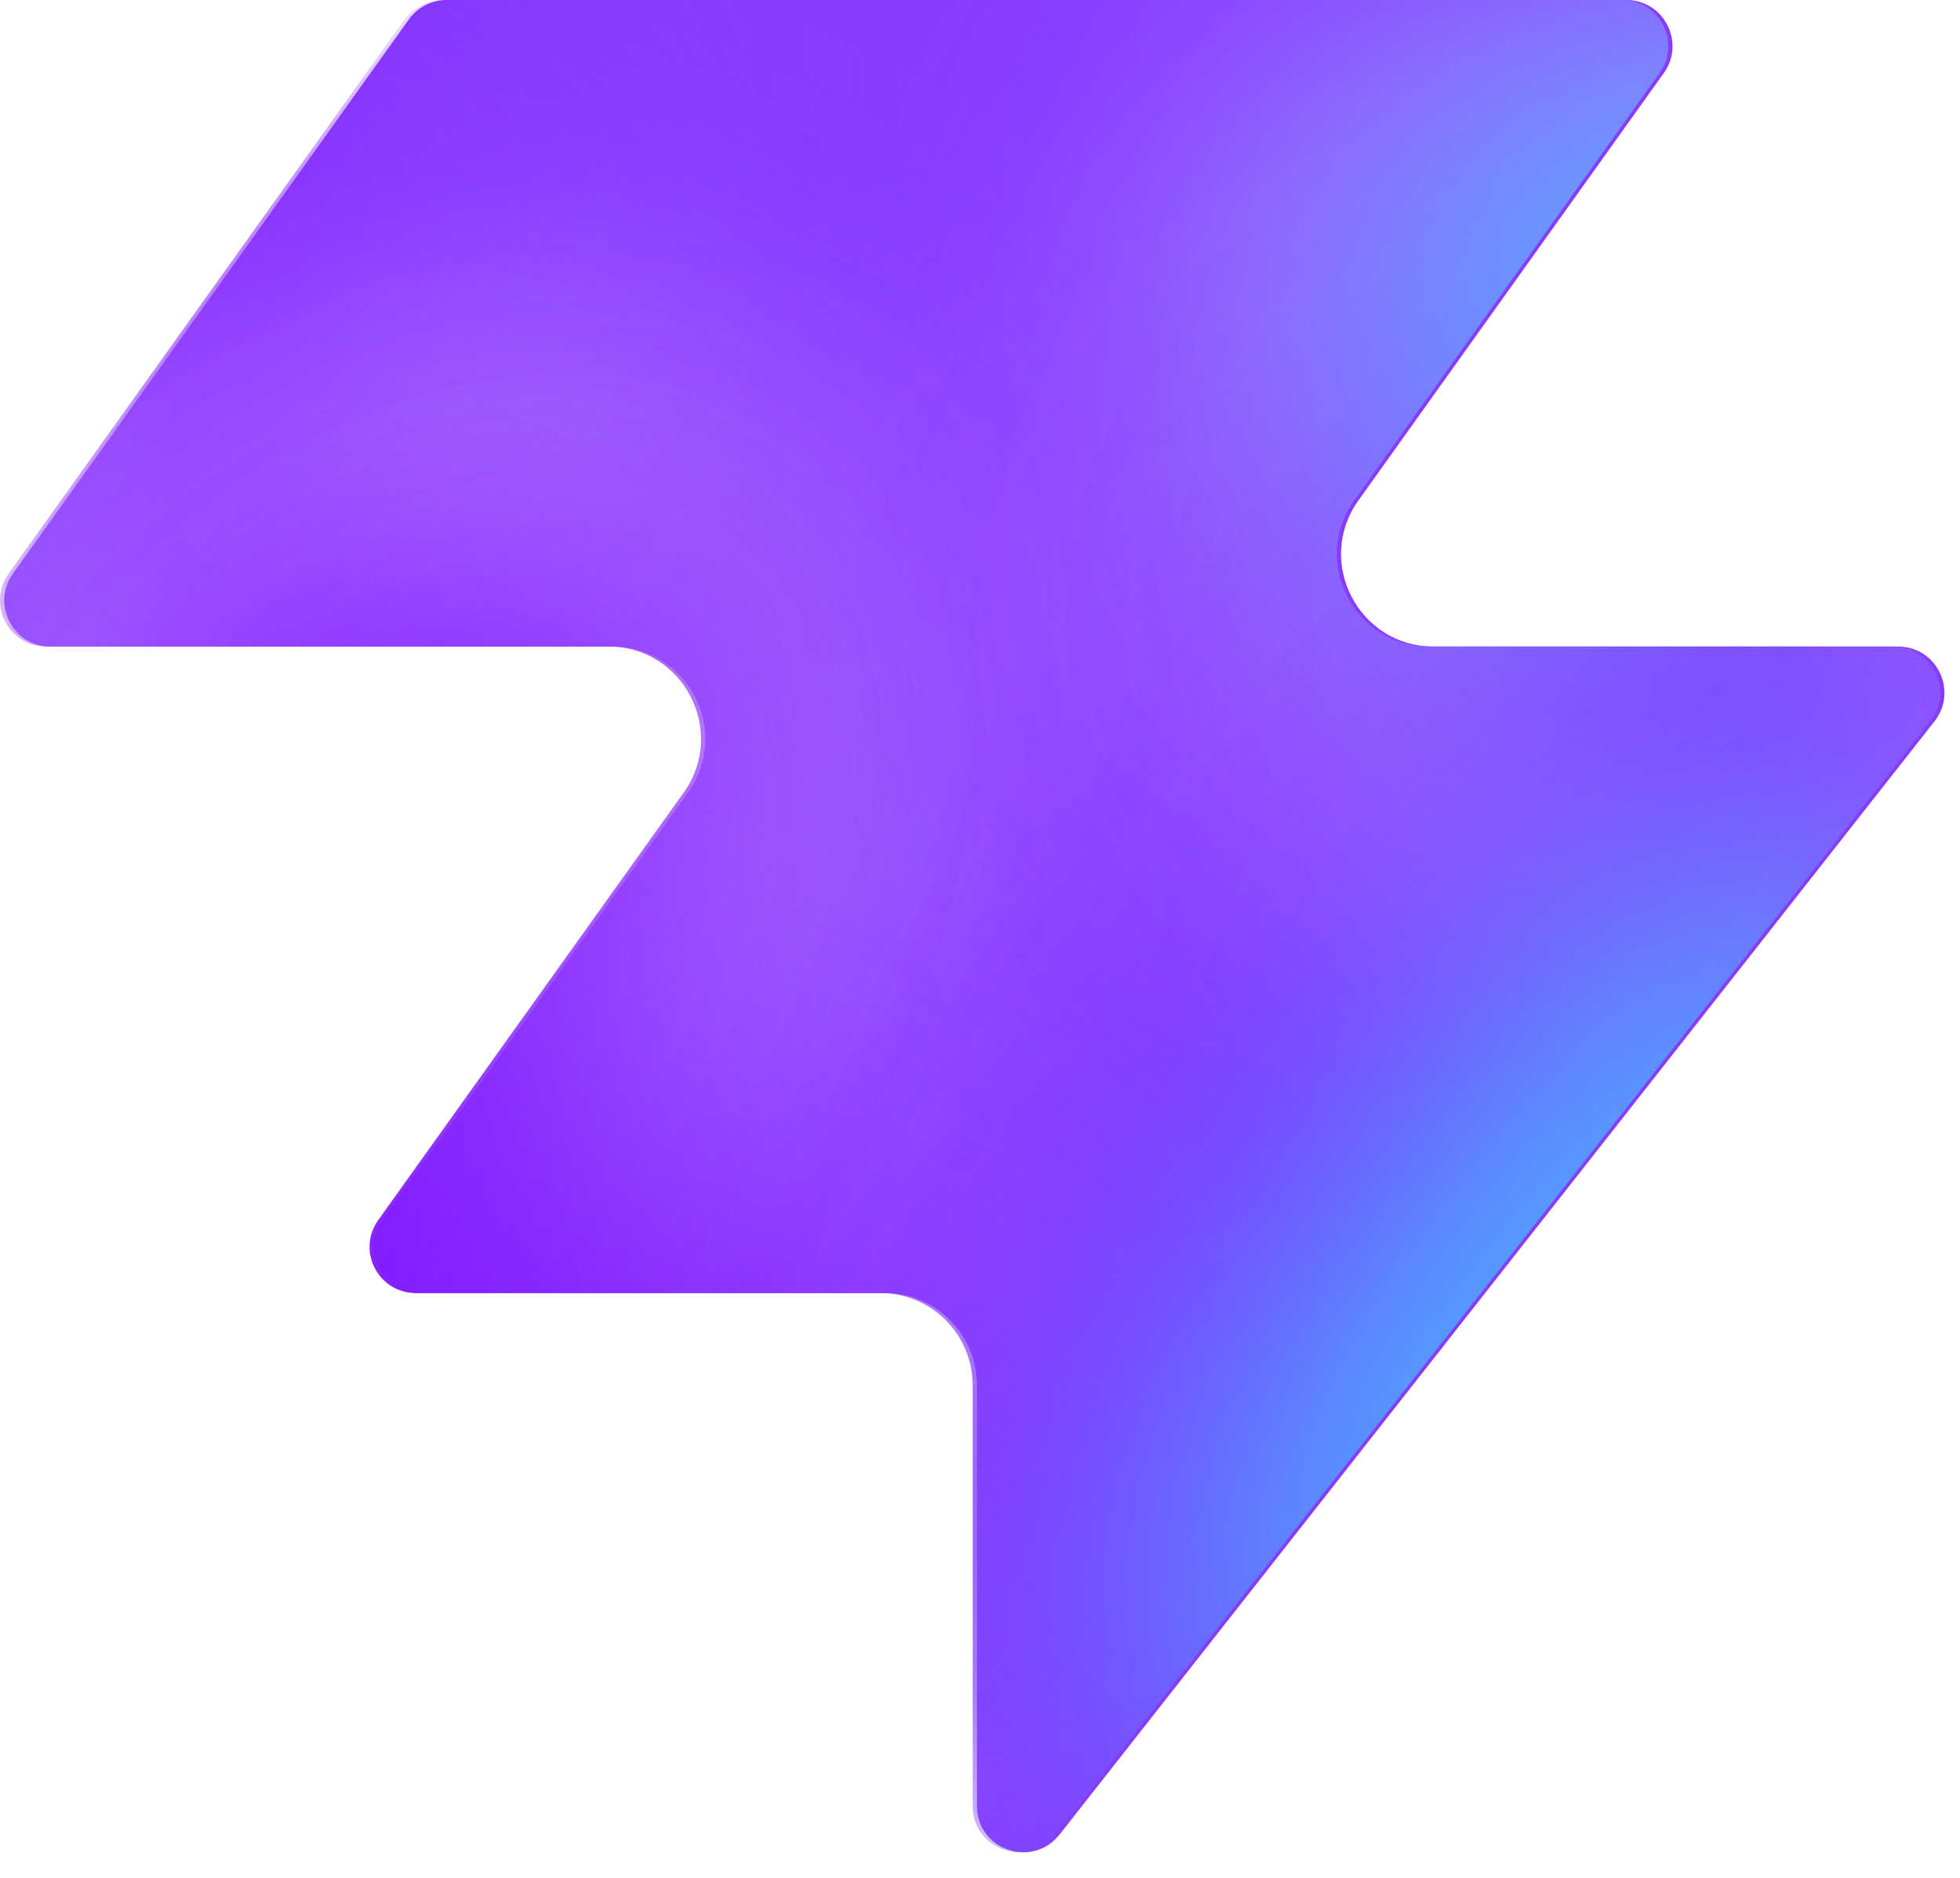
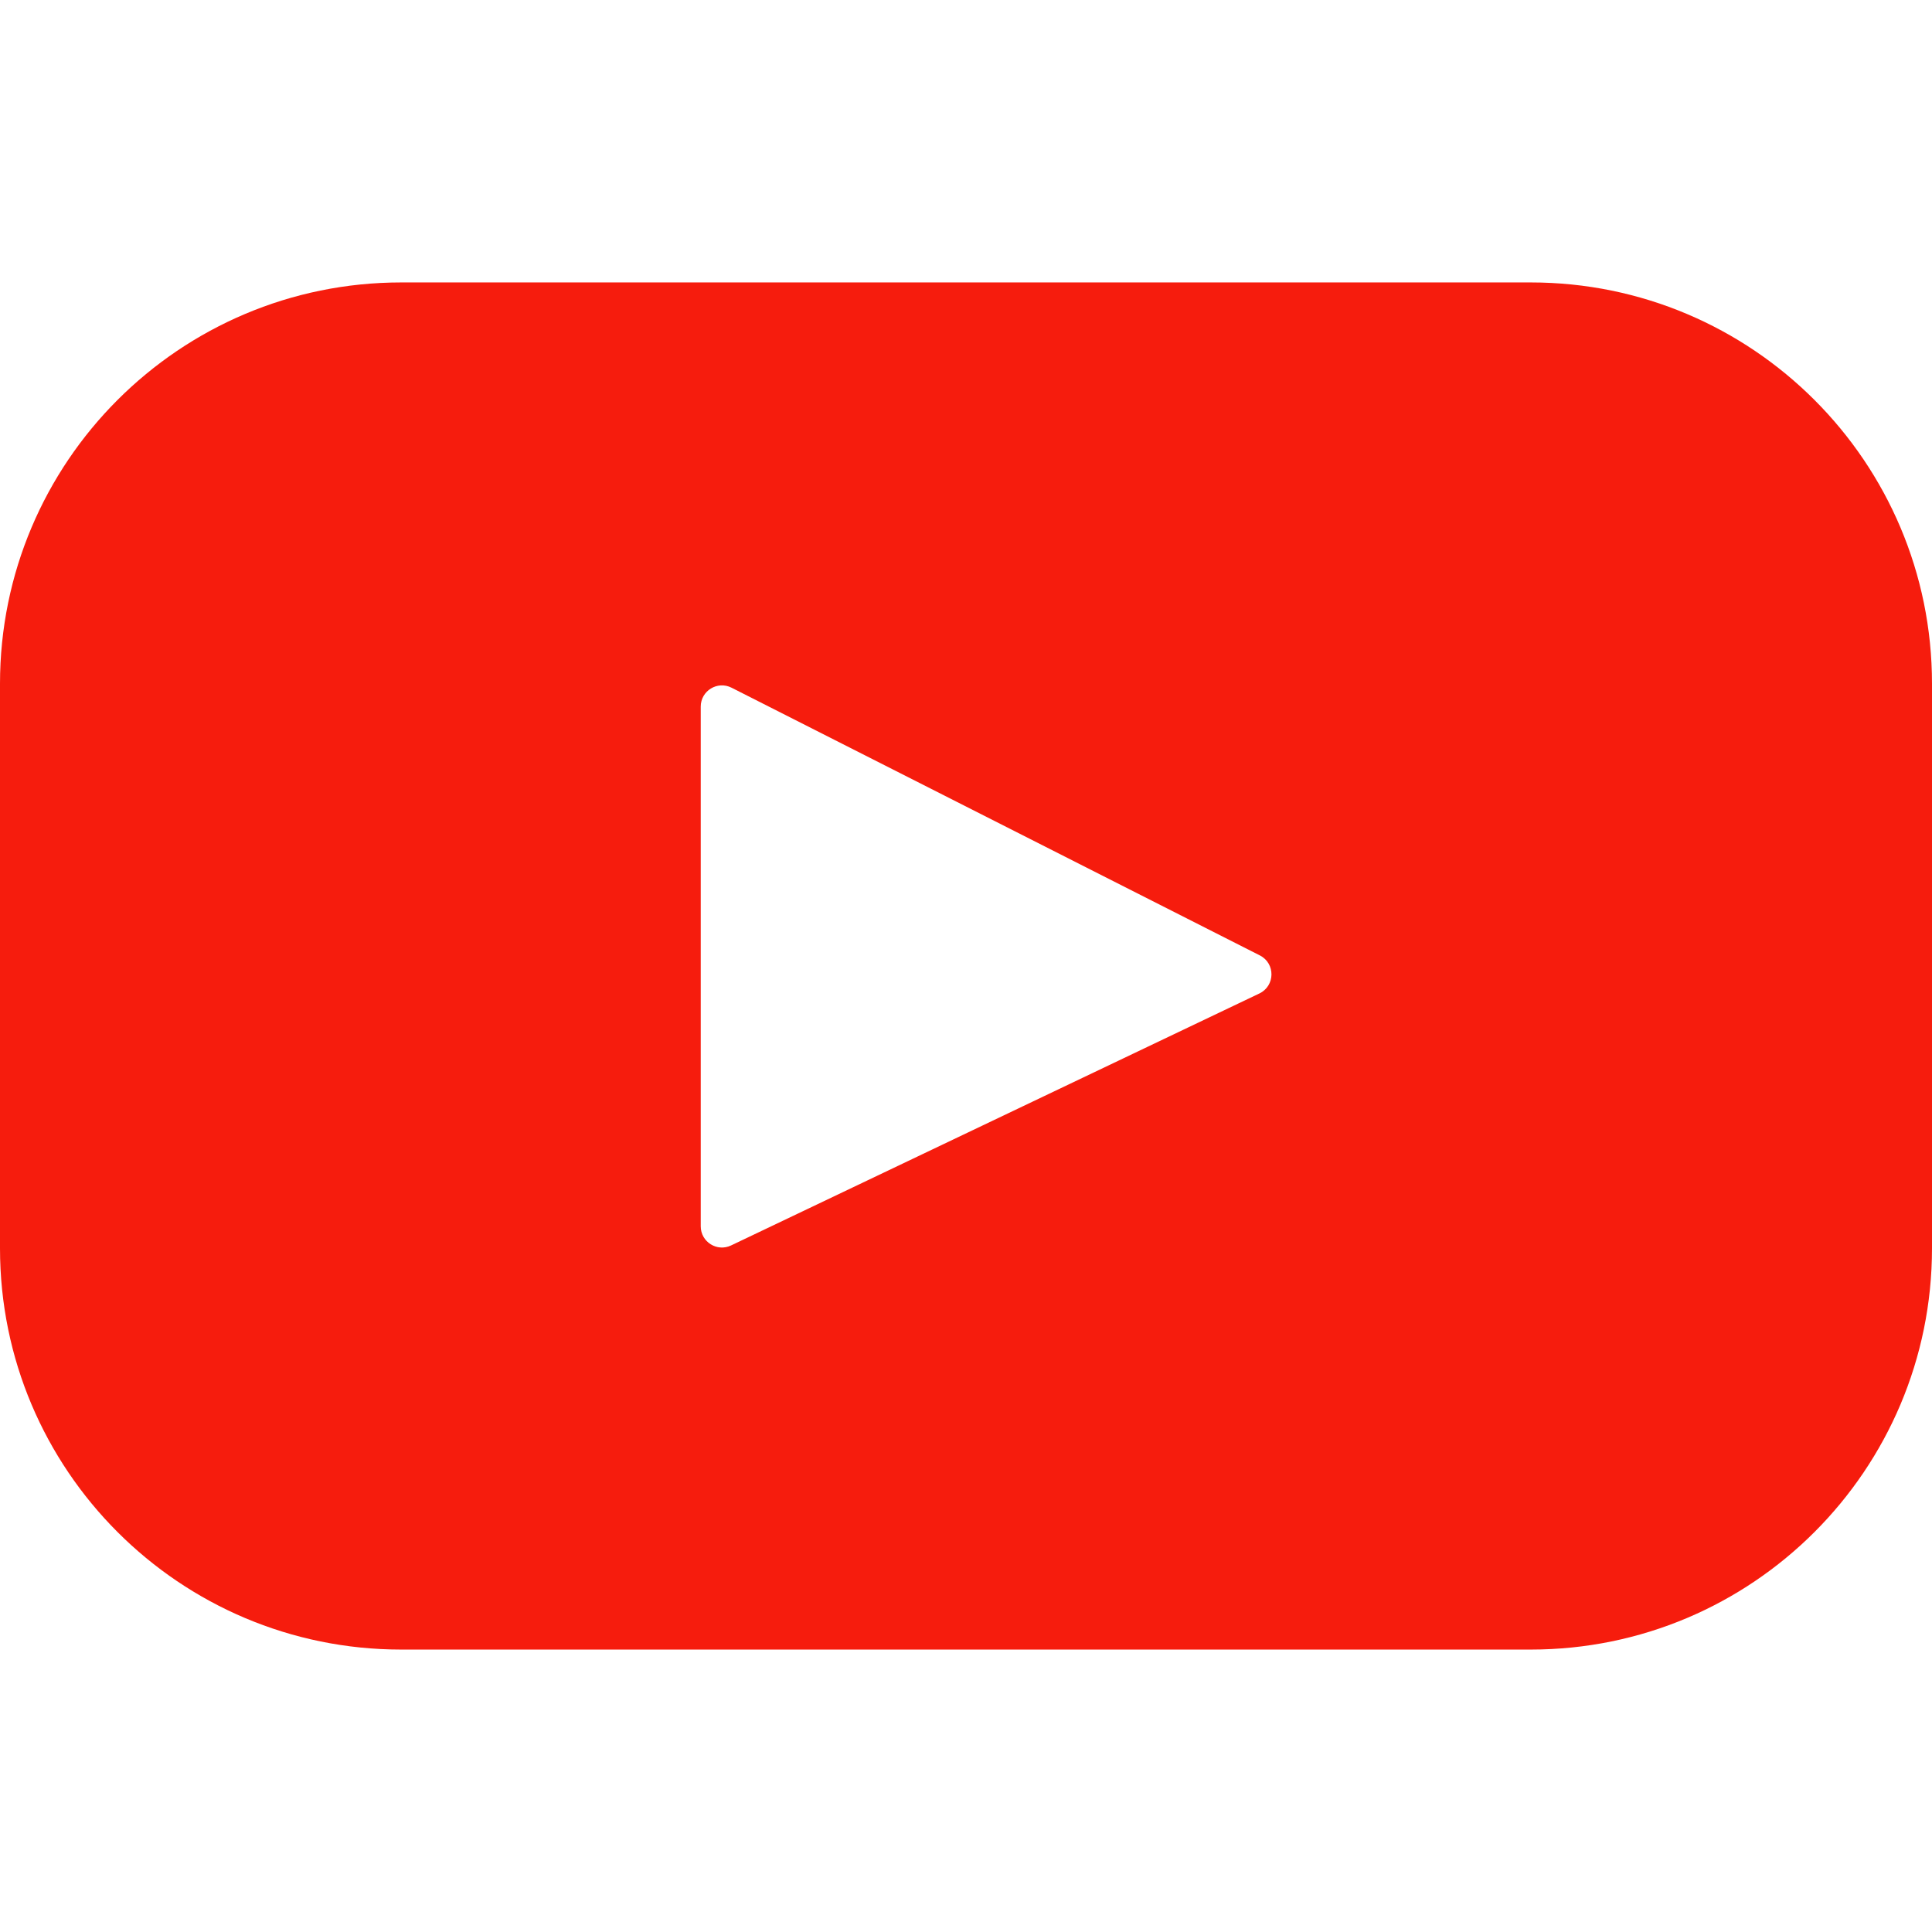
- <svg xmlns="http://www.w3.org/2000/svg" width="48" height="46" fill="none" viewBox="0 0 48 46">
-   <path fill="#863bff" d="M25.946 44.938c-.664.845-2.021.375-2.021-.698V33.937a2.26 2.26 0 0 0-2.262-2.262H10.287c-.92 0-1.456-1.04-.92-1.788l7.48-10.471c1.07-1.497 0-3.578-1.842-3.578H1.237c-.92 0-1.456-1.04-.92-1.788L10.013.474c.214-.297.556-.474.92-.474h28.894c.92 0 1.456 1.04.92 1.788l-7.48 10.471c-1.07 1.498 0 3.579 1.842 3.579h11.377c.943 0 1.473 1.088.89 1.83L25.947 44.94z" style="fill:#863bff;fill:color(display-p3 .525 .23 1);fill-opacity:1" />
-   <mask id="a" width="48" height="46" x="0" y="0" maskUnits="userSpaceOnUse" style="mask-type:alpha">
-     <path fill="#000" d="M25.842 44.938c-.664.844-2.021.375-2.021-.698V33.937a2.26 2.26 0 0 0-2.262-2.262H10.183c-.92 0-1.456-1.04-.92-1.788l7.48-10.471c1.07-1.498 0-3.579-1.842-3.579H1.133c-.92 0-1.456-1.04-.92-1.787L9.91.473c.214-.297.556-.474.92-.474h28.894c.92 0 1.456 1.04.92 1.788l-7.48 10.471c-1.07 1.498 0 3.578 1.842 3.578h11.377c.943 0 1.473 1.088.89 1.832L25.843 44.94z" style="fill:#000;fill-opacity:1" />
-   </mask>
-   <g mask="url(#a)">
-     <g filter="url(#b)">
-       <ellipse cx="5.508" cy="14.704" fill="#ede6ff" rx="5.508" ry="14.704" style="fill:#ede6ff;fill:color(display-p3 .927 .903 1);fill-opacity:1" transform="matrix(.00324 1 1 -.00324 -4.47 31.516)" />
-     </g>
-     <g filter="url(#c)">
-       <ellipse cx="10.399" cy="29.851" fill="#ede6ff" rx="10.399" ry="29.851" style="fill:#ede6ff;fill:color(display-p3 .927 .903 1);fill-opacity:1" transform="matrix(.00324 1 1 -.00324 -39.328 7.883)" />
-     </g>
-     <g filter="url(#d)">
-       <ellipse cx="5.508" cy="30.487" fill="#7e14ff" rx="5.508" ry="30.487" style="fill:#7e14ff;fill:color(display-p3 .492 .077 1);fill-opacity:1" transform="rotate(89.814 -25.913 -14.639)scale(1 -1)" />
-     </g>
-     <g filter="url(#e)">
-       <ellipse cx="5.508" cy="30.599" fill="#7e14ff" rx="5.508" ry="30.599" style="fill:#7e14ff;fill:color(display-p3 .492 .077 1);fill-opacity:1" transform="rotate(89.814 -32.644 -3.334)scale(1 -1)" />
-     </g>
-     <g filter="url(#f)">
-       <ellipse cx="5.508" cy="30.599" fill="#7e14ff" rx="5.508" ry="30.599" style="fill:#7e14ff;fill:color(display-p3 .492 .077 1);fill-opacity:1" transform="matrix(.00324 1 1 -.00324 -34.34 30.47)" />
-     </g>
-     <g filter="url(#g)">
-       <ellipse cx="14.072" cy="22.078" fill="#ede6ff" rx="14.072" ry="22.078" style="fill:#ede6ff;fill:color(display-p3 .927 .903 1);fill-opacity:1" transform="rotate(93.35 24.506 48.493)scale(-1 1)" />
-     </g>
-     <g filter="url(#h)">
-       <ellipse cx="3.47" cy="21.501" fill="#7e14ff" rx="3.47" ry="21.501" style="fill:#7e14ff;fill:color(display-p3 .492 .077 1);fill-opacity:1" transform="rotate(89.009 28.708 47.59)scale(-1 1)" />
-     </g>
-     <g filter="url(#i)">
-       <ellipse cx="3.47" cy="21.501" fill="#7e14ff" rx="3.47" ry="21.501" style="fill:#7e14ff;fill:color(display-p3 .492 .077 1);fill-opacity:1" transform="rotate(89.009 28.708 47.59)scale(-1 1)" />
-     </g>
-     <g filter="url(#j)">
-       <ellipse cx=".387" cy="8.972" fill="#7e14ff" rx="4.407" ry="29.108" style="fill:#7e14ff;fill:color(display-p3 .492 .077 1);fill-opacity:1" transform="rotate(39.51 .387 8.972)" />
-     </g>
-     <g filter="url(#k)">
-       <ellipse cx="47.523" cy="-6.092" fill="#7e14ff" rx="4.407" ry="29.108" style="fill:#7e14ff;fill:color(display-p3 .492 .077 1);fill-opacity:1" transform="rotate(37.892 47.523 -6.092)" />
-     </g>
-     <g filter="url(#l)">
-       <ellipse cx="41.412" cy="6.333" fill="#47bfff" rx="5.971" ry="9.665" style="fill:#47bfff;fill:color(display-p3 .28 .748 1);fill-opacity:1" transform="rotate(37.892 41.412 6.333)" />
-     </g>
-     <g filter="url(#m)">
-       <ellipse cx="-1.879" cy="38.332" fill="#7e14ff" rx="4.407" ry="29.108" style="fill:#7e14ff;fill:color(display-p3 .492 .077 1);fill-opacity:1" transform="rotate(37.892 -1.88 38.332)" />
-     </g>
-     <g filter="url(#n)">
-       <ellipse cx="-1.879" cy="38.332" fill="#7e14ff" rx="4.407" ry="29.108" style="fill:#7e14ff;fill:color(display-p3 .492 .077 1);fill-opacity:1" transform="rotate(37.892 -1.88 38.332)" />
-     </g>
-     <g filter="url(#o)">
-       <ellipse cx="35.651" cy="29.907" fill="#7e14ff" rx="4.407" ry="29.108" style="fill:#7e14ff;fill:color(display-p3 .492 .077 1);fill-opacity:1" transform="rotate(37.892 35.651 29.907)" />
-     </g>
-     <g filter="url(#p)">
-       <ellipse cx="38.418" cy="32.4" fill="#47bfff" rx="5.971" ry="15.297" style="fill:#47bfff;fill:color(display-p3 .28 .748 1);fill-opacity:1" transform="rotate(37.892 38.418 32.4)" />
-     </g>
+ <svg xmlns="http://www.w3.org/2000/svg" height="800px" width="800px" version="1.1" id="Layer_1" viewBox="0 0 461.001 461.001" xml:space="preserve">
+   <g>
+     <path style="fill:#F61C0D;" d="M365.257,67.393H95.744C42.866,67.393,0,110.259,0,163.137v134.728   c0,52.878,42.866,95.744,95.744,95.744h269.513c52.878,0,95.744-42.866,95.744-95.744V163.137   C461.001,110.259,418.135,67.393,365.257,67.393z M300.506,237.056l-126.06,60.123c-3.359,1.602-7.239-0.847-7.239-4.568V168.607   c0-3.774,3.982-6.22,7.348-4.514l126.06,63.881C304.363,229.873,304.298,235.248,300.506,237.056z" />
  </g>
-   <defs>
-     <filter id="b" width="60.045" height="41.654" x="-19.77" y="16.149" color-interpolation-filters="sRGB" filterUnits="userSpaceOnUse">
-       <feFlood flood-opacity="0" result="BackgroundImageFix" />
-       <feBlend in="SourceGraphic" in2="BackgroundImageFix" result="shape" />
-       <feGaussianBlur result="effect1_foregroundBlur_2002_17158" stdDeviation="7.659" />
-     </filter>
-     <filter id="c" width="90.34" height="51.437" x="-54.613" y="-7.533" color-interpolation-filters="sRGB" filterUnits="userSpaceOnUse">
-       <feFlood flood-opacity="0" result="BackgroundImageFix" />
-       <feBlend in="SourceGraphic" in2="BackgroundImageFix" result="shape" />
-       <feGaussianBlur result="effect1_foregroundBlur_2002_17158" stdDeviation="7.659" />
-     </filter>
-     <filter id="d" width="79.355" height="29.4" x="-49.64" y="2.03" color-interpolation-filters="sRGB" filterUnits="userSpaceOnUse">
-       <feFlood flood-opacity="0" result="BackgroundImageFix" />
-       <feBlend in="SourceGraphic" in2="BackgroundImageFix" result="shape" />
-       <feGaussianBlur result="effect1_foregroundBlur_2002_17158" stdDeviation="4.596" />
-     </filter>
-     <filter id="e" width="79.579" height="29.4" x="-45.045" y="20.029" color-interpolation-filters="sRGB" filterUnits="userSpaceOnUse">
-       <feFlood flood-opacity="0" result="BackgroundImageFix" />
-       <feBlend in="SourceGraphic" in2="BackgroundImageFix" result="shape" />
-       <feGaussianBlur result="effect1_foregroundBlur_2002_17158" stdDeviation="4.596" />
-     </filter>
-     <filter id="f" width="79.579" height="29.4" x="-43.513" y="21.178" color-interpolation-filters="sRGB" filterUnits="userSpaceOnUse">
-       <feFlood flood-opacity="0" result="BackgroundImageFix" />
-       <feBlend in="SourceGraphic" in2="BackgroundImageFix" result="shape" />
-       <feGaussianBlur result="effect1_foregroundBlur_2002_17158" stdDeviation="4.596" />
-     </filter>
-     <filter id="g" width="74.749" height="58.852" x="15.756" y="-17.901" color-interpolation-filters="sRGB" filterUnits="userSpaceOnUse">
-       <feFlood flood-opacity="0" result="BackgroundImageFix" />
-       <feBlend in="SourceGraphic" in2="BackgroundImageFix" result="shape" />
-       <feGaussianBlur result="effect1_foregroundBlur_2002_17158" stdDeviation="7.659" />
-     </filter>
-     <filter id="h" width="61.377" height="25.362" x="23.548" y="2.284" color-interpolation-filters="sRGB" filterUnits="userSpaceOnUse">
-       <feFlood flood-opacity="0" result="BackgroundImageFix" />
-       <feBlend in="SourceGraphic" in2="BackgroundImageFix" result="shape" />
-       <feGaussianBlur result="effect1_foregroundBlur_2002_17158" stdDeviation="4.596" />
-     </filter>
-     <filter id="i" width="61.377" height="25.362" x="23.548" y="2.284" color-interpolation-filters="sRGB" filterUnits="userSpaceOnUse">
-       <feFlood flood-opacity="0" result="BackgroundImageFix" />
-       <feBlend in="SourceGraphic" in2="BackgroundImageFix" result="shape" />
-       <feGaussianBlur result="effect1_foregroundBlur_2002_17158" stdDeviation="4.596" />
-     </filter>
-     <filter id="j" width="56.045" height="63.649" x="-27.636" y="-22.853" color-interpolation-filters="sRGB" filterUnits="userSpaceOnUse">
-       <feFlood flood-opacity="0" result="BackgroundImageFix" />
-       <feBlend in="SourceGraphic" in2="BackgroundImageFix" result="shape" />
-       <feGaussianBlur result="effect1_foregroundBlur_2002_17158" stdDeviation="4.596" />
-     </filter>
-     <filter id="k" width="54.814" height="64.646" x="20.116" y="-38.415" color-interpolation-filters="sRGB" filterUnits="userSpaceOnUse">
-       <feFlood flood-opacity="0" result="BackgroundImageFix" />
-       <feBlend in="SourceGraphic" in2="BackgroundImageFix" result="shape" />
-       <feGaussianBlur result="effect1_foregroundBlur_2002_17158" stdDeviation="4.596" />
-     </filter>
-     <filter id="l" width="33.541" height="35.313" x="24.641" y="-11.323" color-interpolation-filters="sRGB" filterUnits="userSpaceOnUse">
-       <feFlood flood-opacity="0" result="BackgroundImageFix" />
-       <feBlend in="SourceGraphic" in2="BackgroundImageFix" result="shape" />
-       <feGaussianBlur result="effect1_foregroundBlur_2002_17158" stdDeviation="4.596" />
-     </filter>
-     <filter id="m" width="54.814" height="64.646" x="-29.286" y="6.009" color-interpolation-filters="sRGB" filterUnits="userSpaceOnUse">
-       <feFlood flood-opacity="0" result="BackgroundImageFix" />
-       <feBlend in="SourceGraphic" in2="BackgroundImageFix" result="shape" />
-       <feGaussianBlur result="effect1_foregroundBlur_2002_17158" stdDeviation="4.596" />
-     </filter>
-     <filter id="n" width="54.814" height="64.646" x="-29.286" y="6.009" color-interpolation-filters="sRGB" filterUnits="userSpaceOnUse">
-       <feFlood flood-opacity="0" result="BackgroundImageFix" />
-       <feBlend in="SourceGraphic" in2="BackgroundImageFix" result="shape" />
-       <feGaussianBlur result="effect1_foregroundBlur_2002_17158" stdDeviation="4.596" />
-     </filter>
-     <filter id="o" width="54.814" height="64.646" x="8.244" y="-2.416" color-interpolation-filters="sRGB" filterUnits="userSpaceOnUse">
-       <feFlood flood-opacity="0" result="BackgroundImageFix" />
-       <feBlend in="SourceGraphic" in2="BackgroundImageFix" result="shape" />
-       <feGaussianBlur result="effect1_foregroundBlur_2002_17158" stdDeviation="4.596" />
-     </filter>
-     <filter id="p" width="39.409" height="43.623" x="18.713" y="10.588" color-interpolation-filters="sRGB" filterUnits="userSpaceOnUse">
-       <feFlood flood-opacity="0" result="BackgroundImageFix" />
-       <feBlend in="SourceGraphic" in2="BackgroundImageFix" result="shape" />
-       <feGaussianBlur result="effect1_foregroundBlur_2002_17158" stdDeviation="4.596" />
-     </filter>
-   </defs>
</svg>
